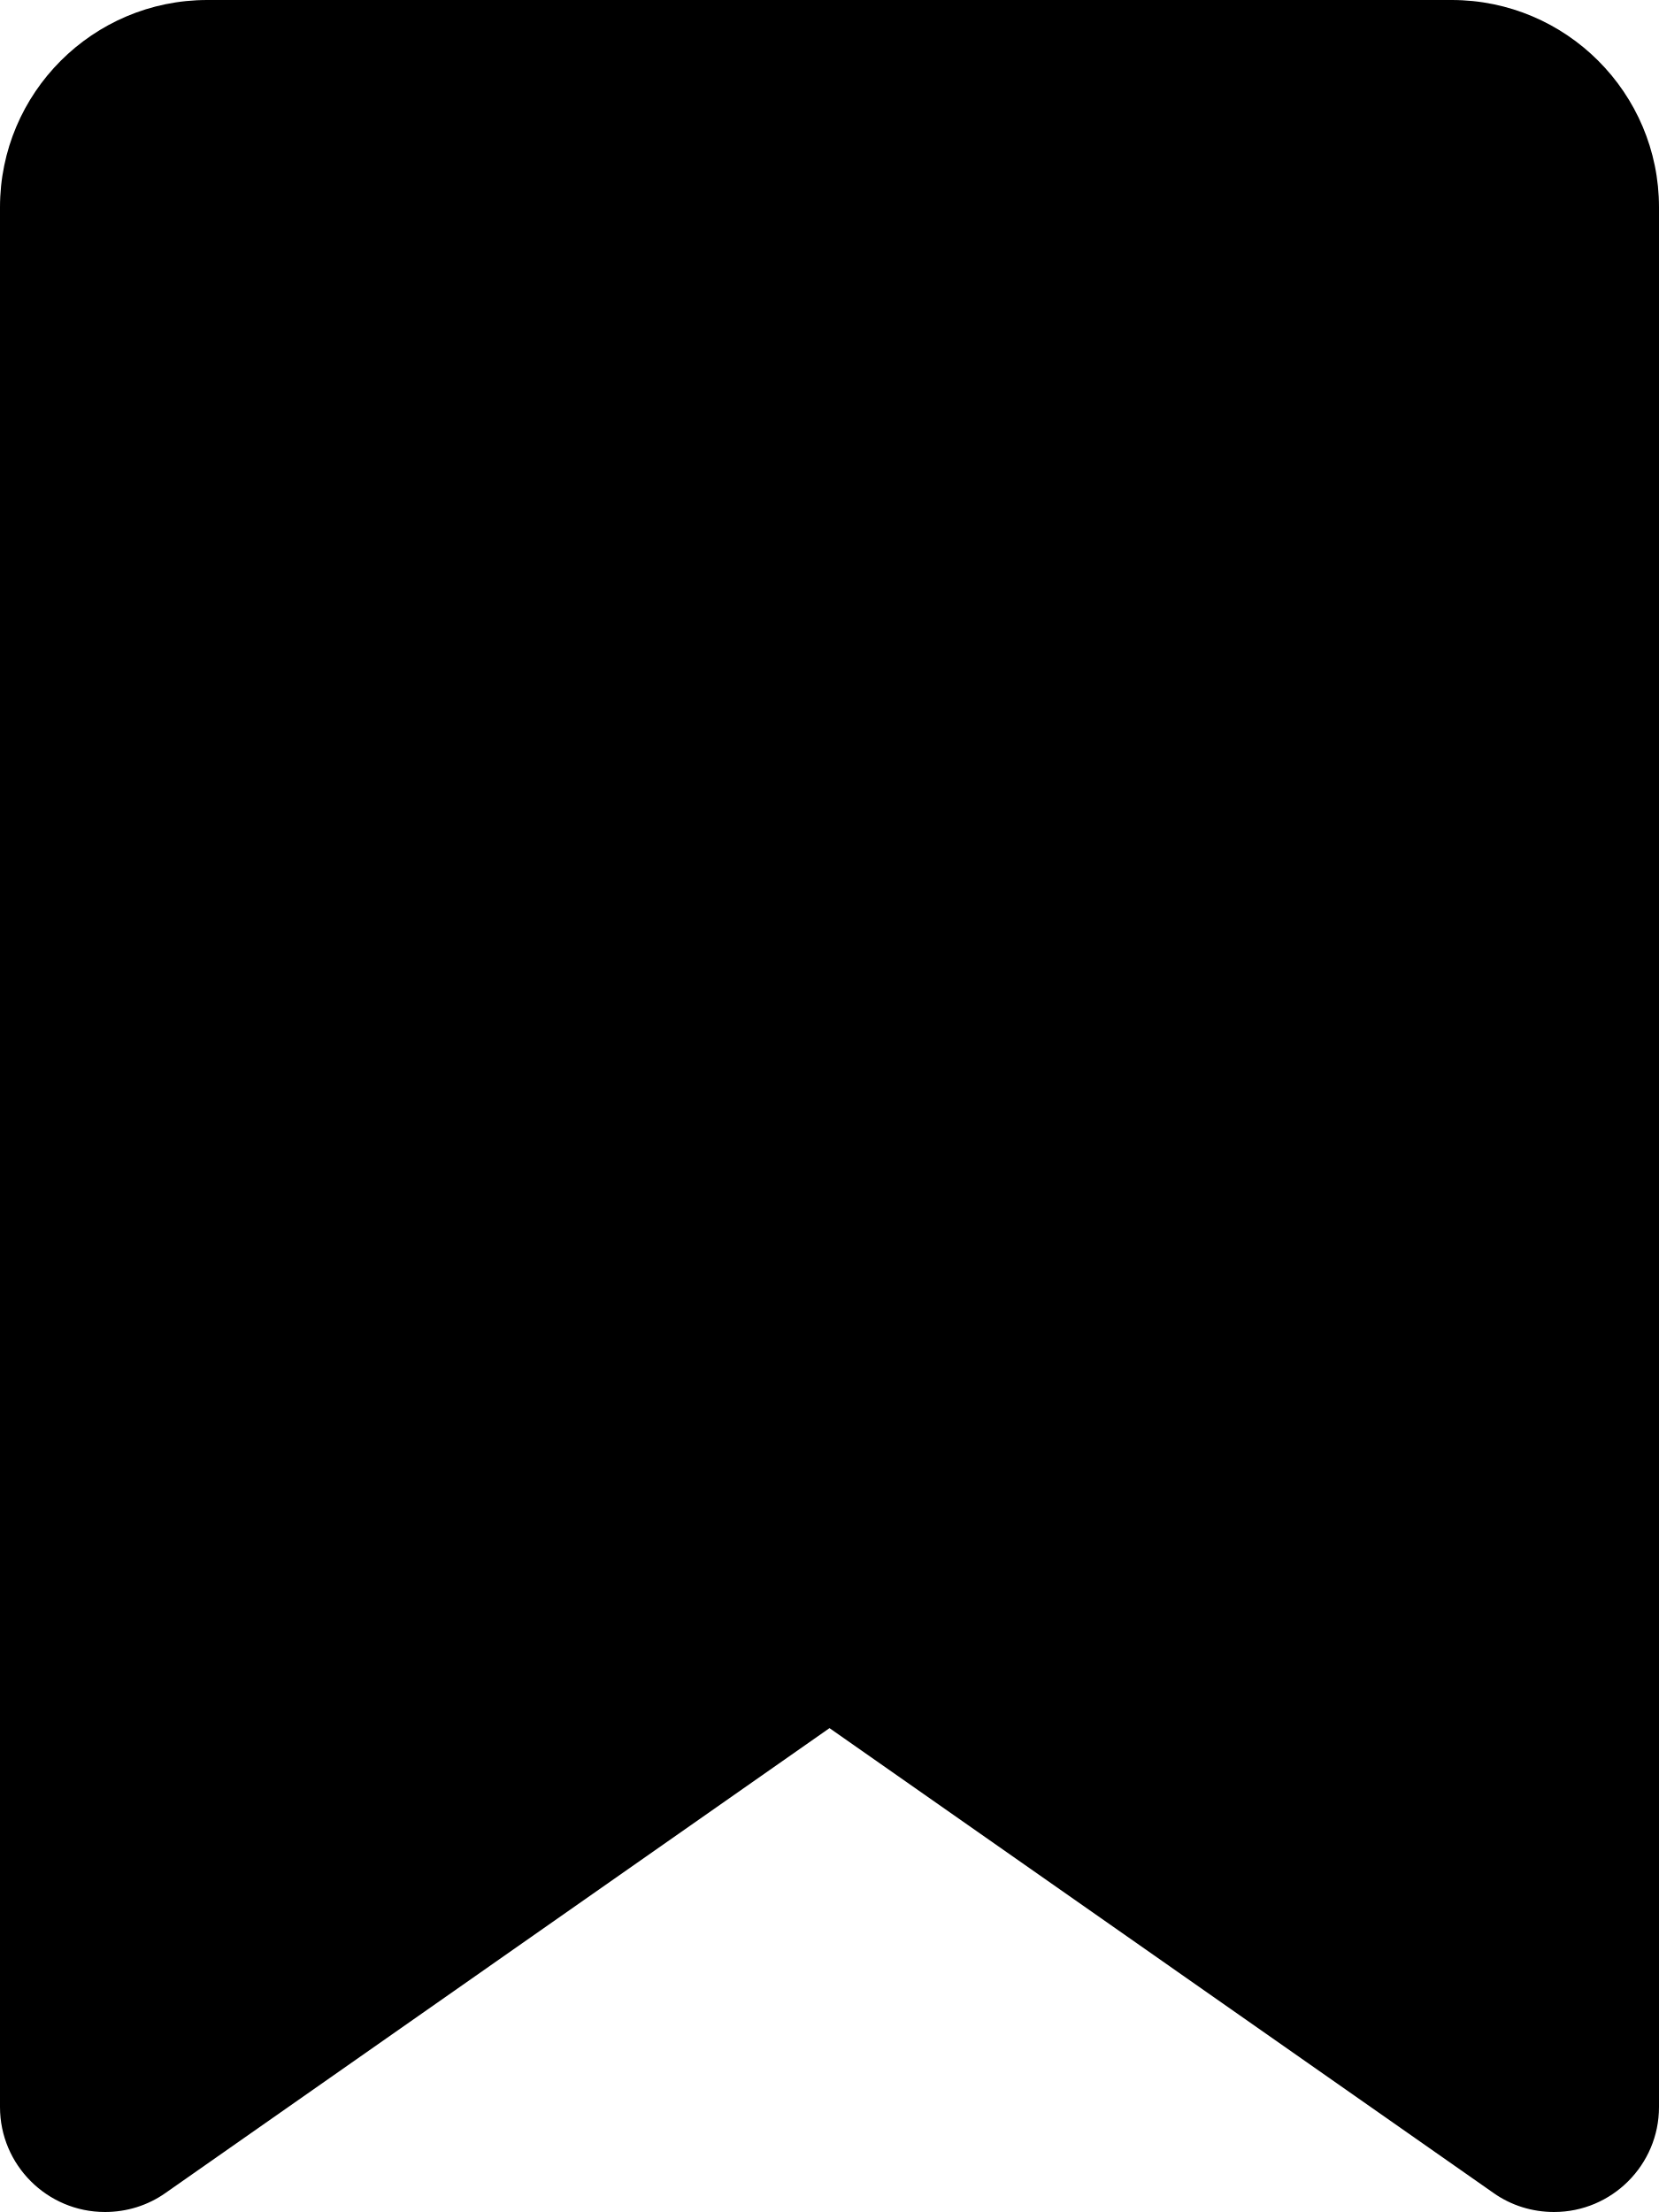
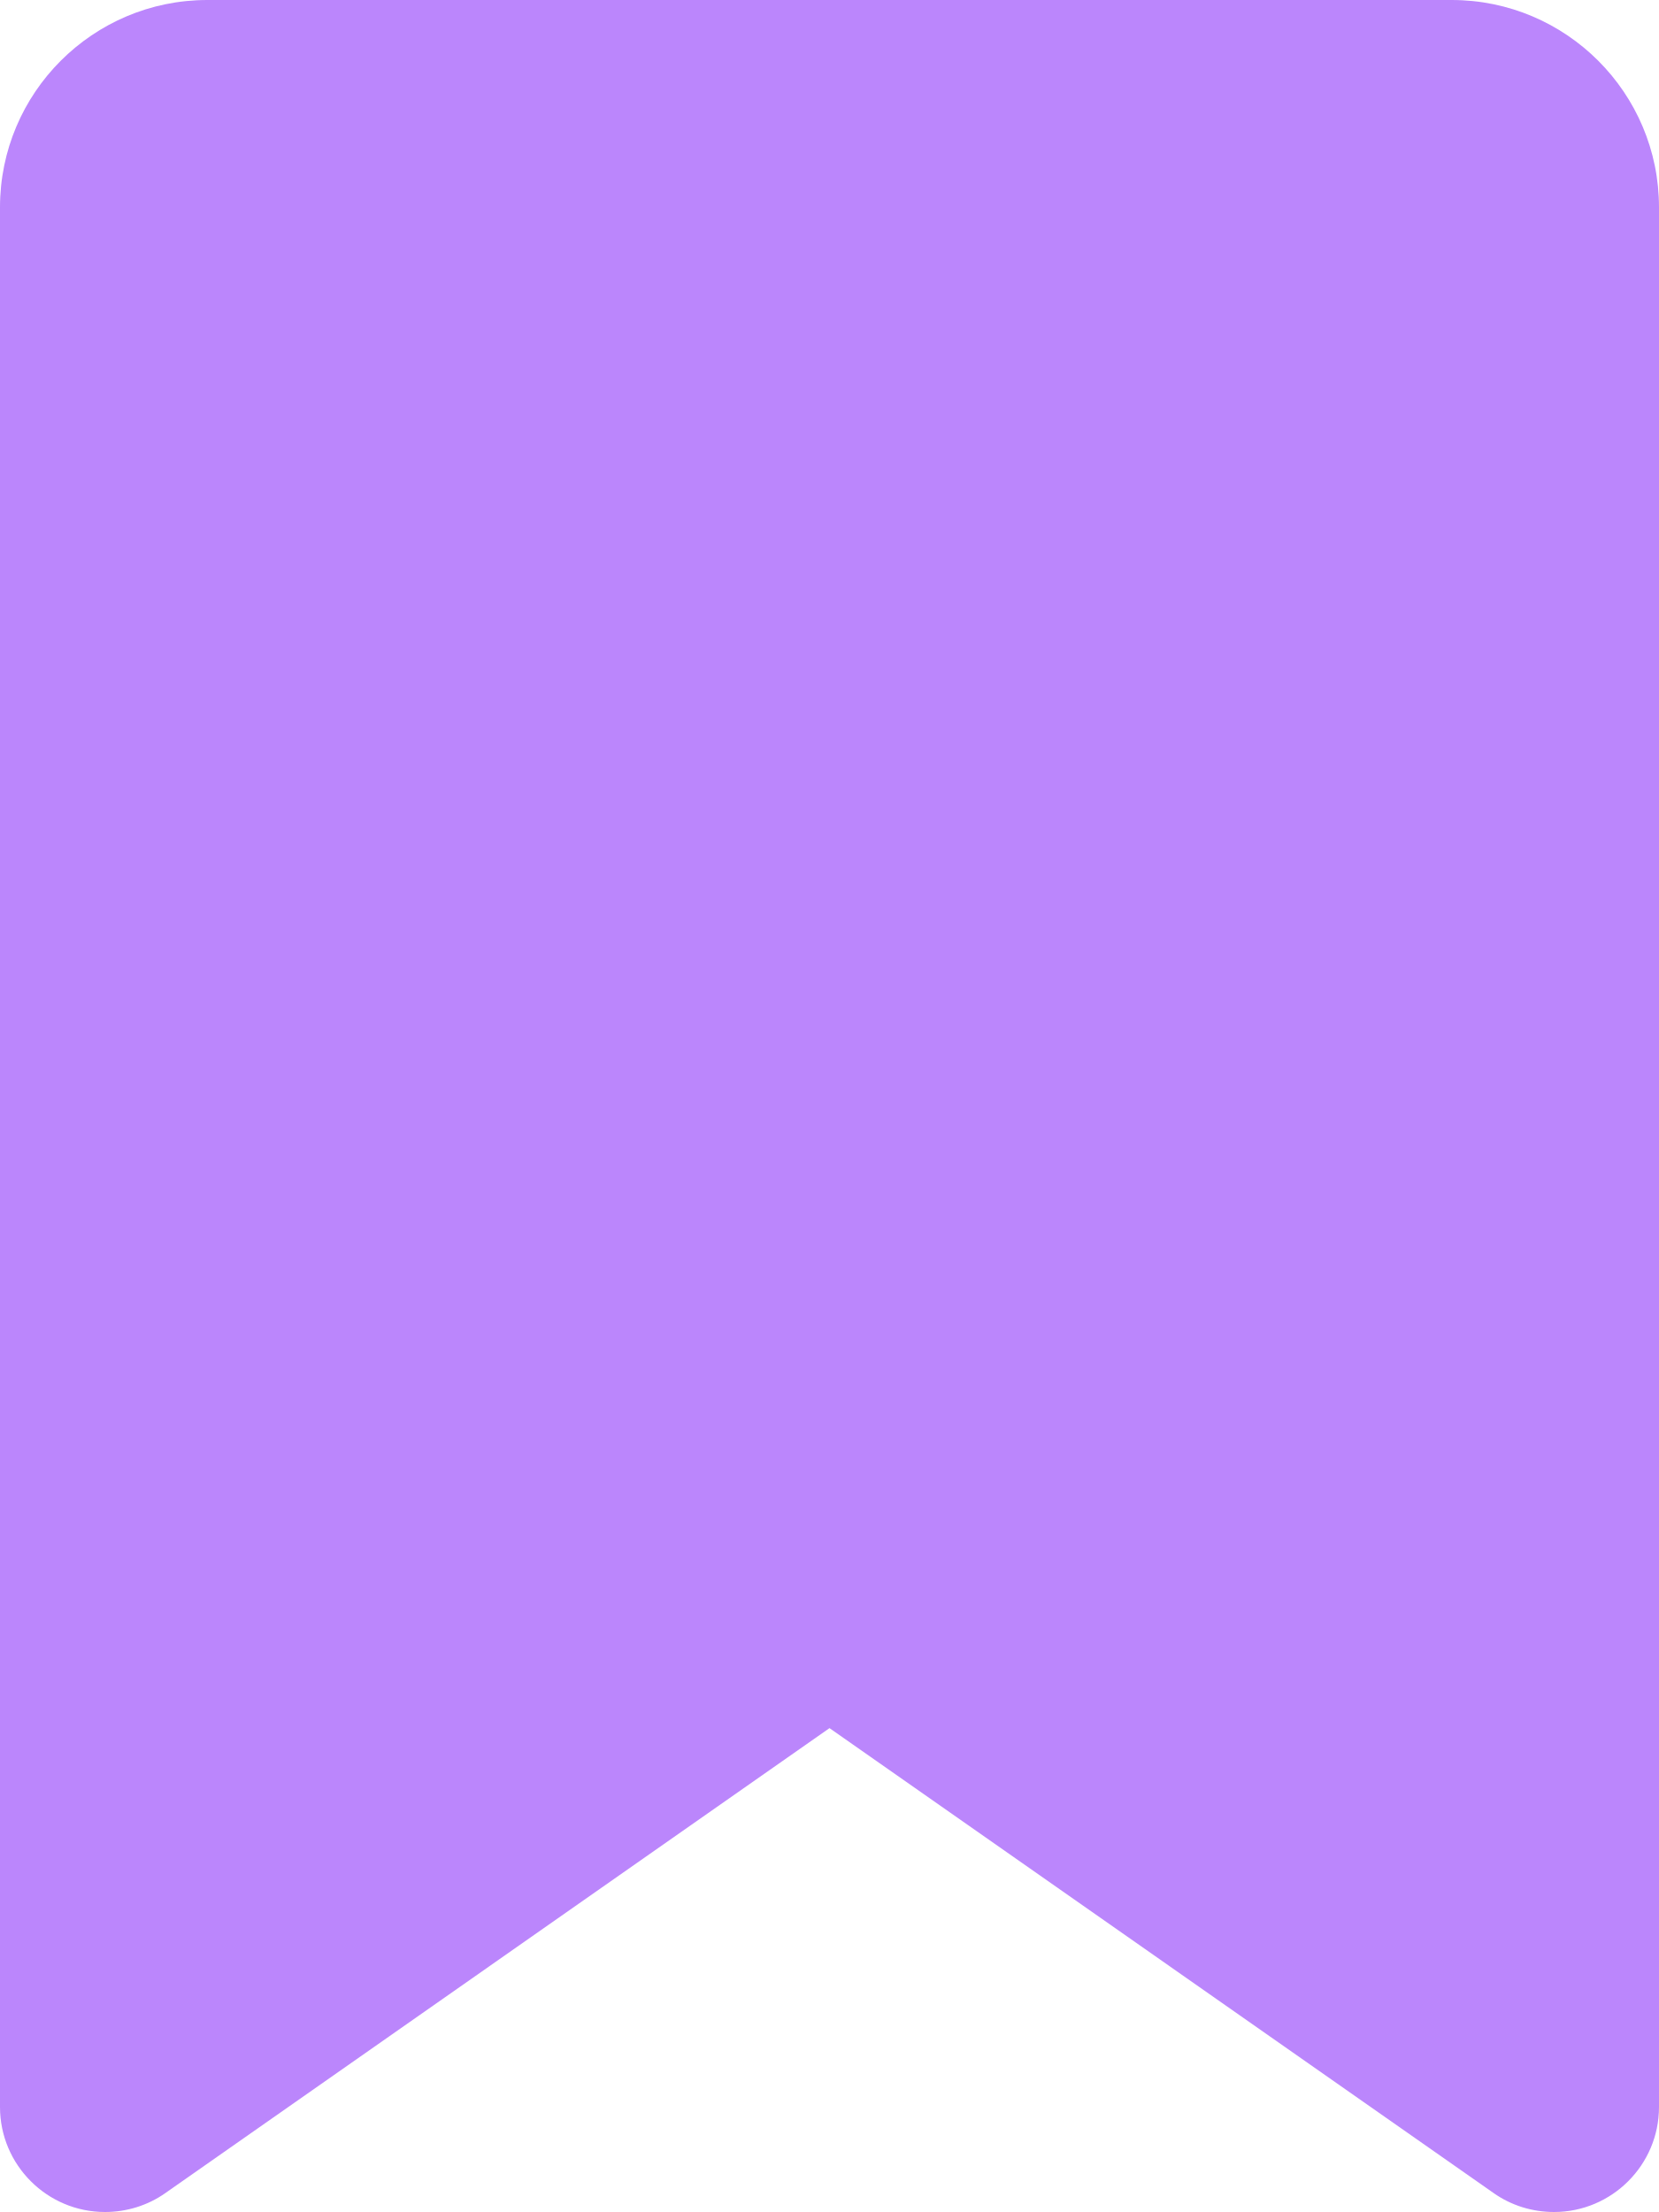
<svg xmlns="http://www.w3.org/2000/svg" viewBox="0 0 384 512">
-   <path d="M0 48V487.7C0 501.1 10.9 512 24.3 512c5 0 9.9-1.5 14-4.4L192 400 345.7 507.6c4.1 2.9 9 4.4 14 4.4c13.4 0 24.3-10.9 24.3-24.3V48c0-26.5-21.5-48-48-48H48C21.5 0 0 21.5 0 48z" />
+   <path fill="#bb86fc" d="M0 48V487.7C0 501.1 10.9 512 24.3 512c5 0 9.9-1.5 14-4.4L192 400 345.7 507.6c4.1 2.9 9 4.4 14 4.4c13.4 0 24.3-10.9 24.3-24.3V48c0-26.5-21.5-48-48-48H48C21.5 0 0 21.5 0 48z" />
</svg>
